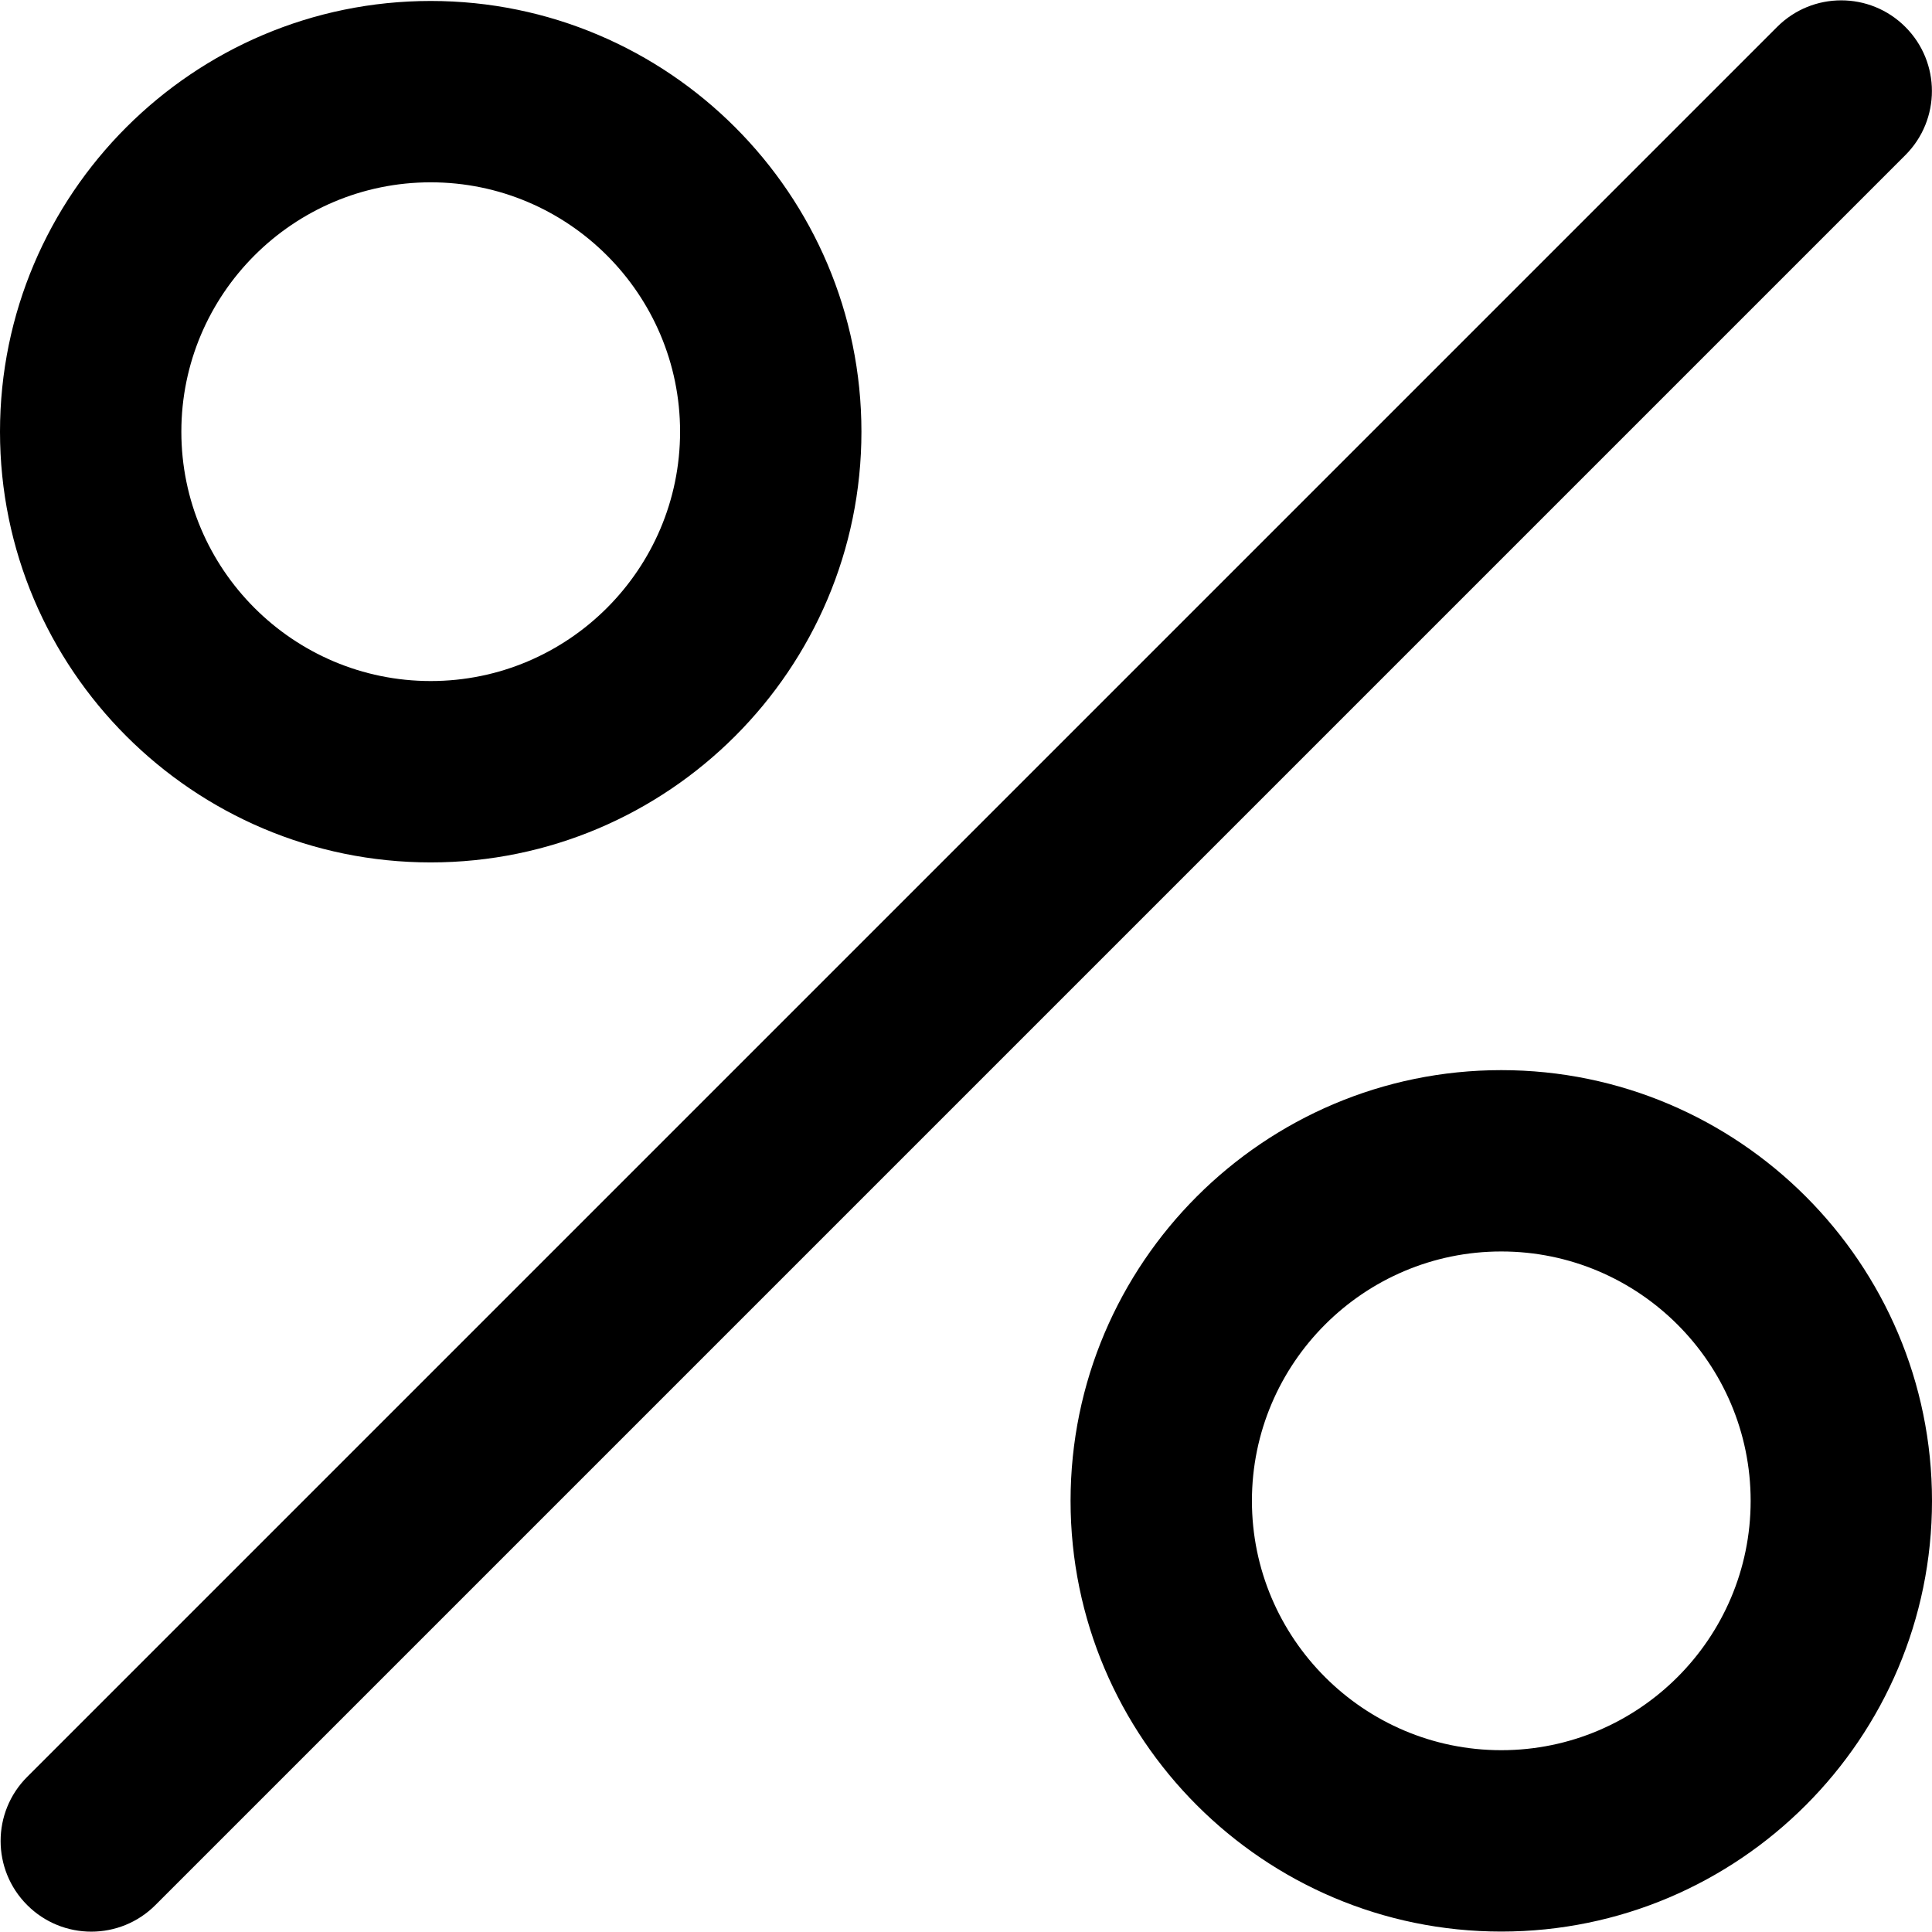
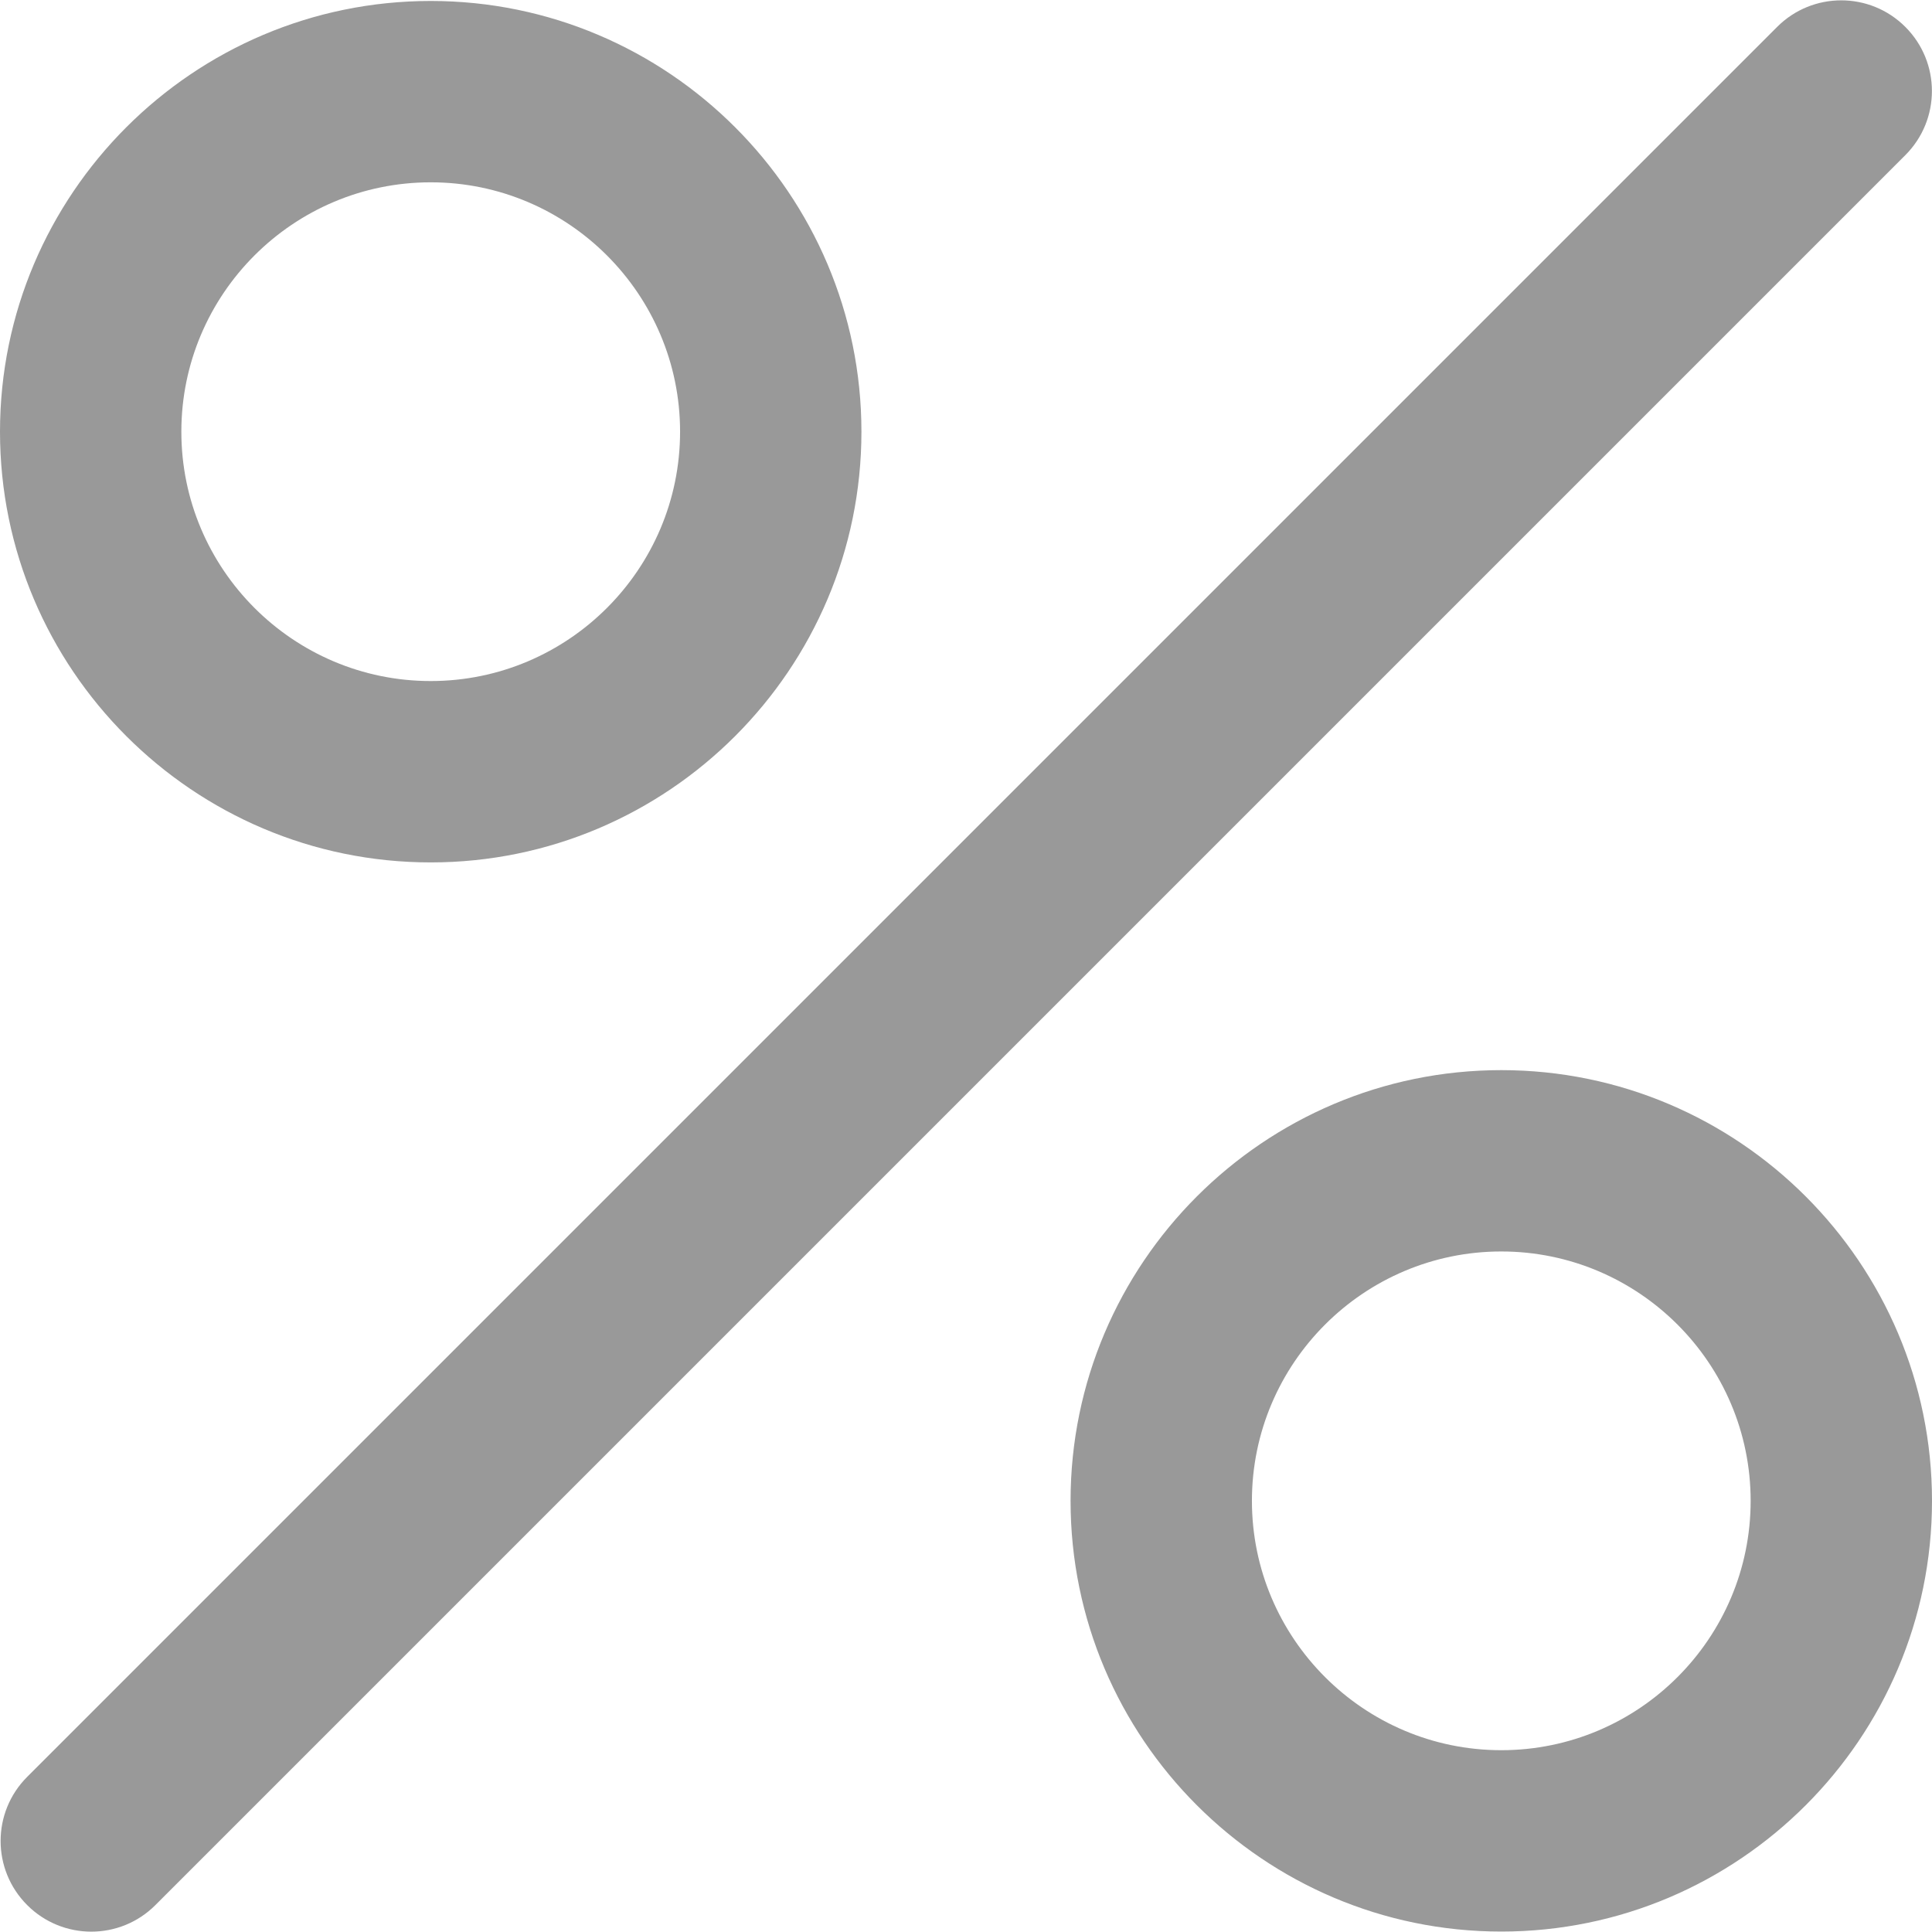
<svg xmlns="http://www.w3.org/2000/svg" viewBox="0 0 512 512">
-   <path d="M504.936 7.136c-9.38-9.392-24.6-9.392-33.98 0L7.204 470.888c-9.388 9.384-9.388 24.592 0 33.976 4.692 4.696 10.844 7.044 16.992 7.044s12.3-2.348 16.988-7.044L504.936 41.112c9.388-9.384 9.388-24.592 0-33.976zM114.144.256C51.208.256 0 51.468 0 114.404s51.208 114.144 114.144 114.144c62.94 0 114.144-51.212 114.144-114.148S177.08.256 114.144.256zm0 180.228c-36.44 0-66.084-29.648-66.084-66.084 0-36.436 29.648-66.084 66.084-66.084 36.44 0 66.084 29.648 66.084 66.084 0 36.436-29.644 66.084-66.084 66.084zm283.712 103.112c-62.936 0-114.144 51.208-114.144 114.144s51.208 114.144 114.144 114.144S512 460.68 512 397.74s-51.208-114.144-114.144-114.144zm0 180.224c-36.44 0-66.084-29.648-66.084-66.084 0-36.436 29.648-66.084 66.084-66.084 36.436 0 66.084 29.648 66.084 66.084s-29.644 66.084-66.084 66.084z" />
+   <path style="fill: rgba(0, 0, 0, 0.4)" d="M504.936 7.136c-9.38-9.392-24.6-9.392-33.98 0L7.204 470.888c-9.388 9.384-9.388 24.592 0 33.976 4.692 4.696 10.844 7.044 16.992 7.044s12.3-2.348 16.988-7.044L504.936 41.112c9.388-9.384 9.388-24.592 0-33.976zM114.144.256C51.208.256 0 51.468 0 114.404s51.208 114.144 114.144 114.144c62.94 0 114.144-51.212 114.144-114.148S177.08.256 114.144.256zm0 180.228c-36.44 0-66.084-29.648-66.084-66.084 0-36.436 29.648-66.084 66.084-66.084 36.44 0 66.084 29.648 66.084 66.084 0 36.436-29.644 66.084-66.084 66.084zm283.712 103.112c-62.936 0-114.144 51.208-114.144 114.144s51.208 114.144 114.144 114.144S512 460.68 512 397.74s-51.208-114.144-114.144-114.144zm0 180.224c-36.44 0-66.084-29.648-66.084-66.084 0-36.436 29.648-66.084 66.084-66.084 36.436 0 66.084 29.648 66.084 66.084s-29.644 66.084-66.084 66.084z" />
</svg>
